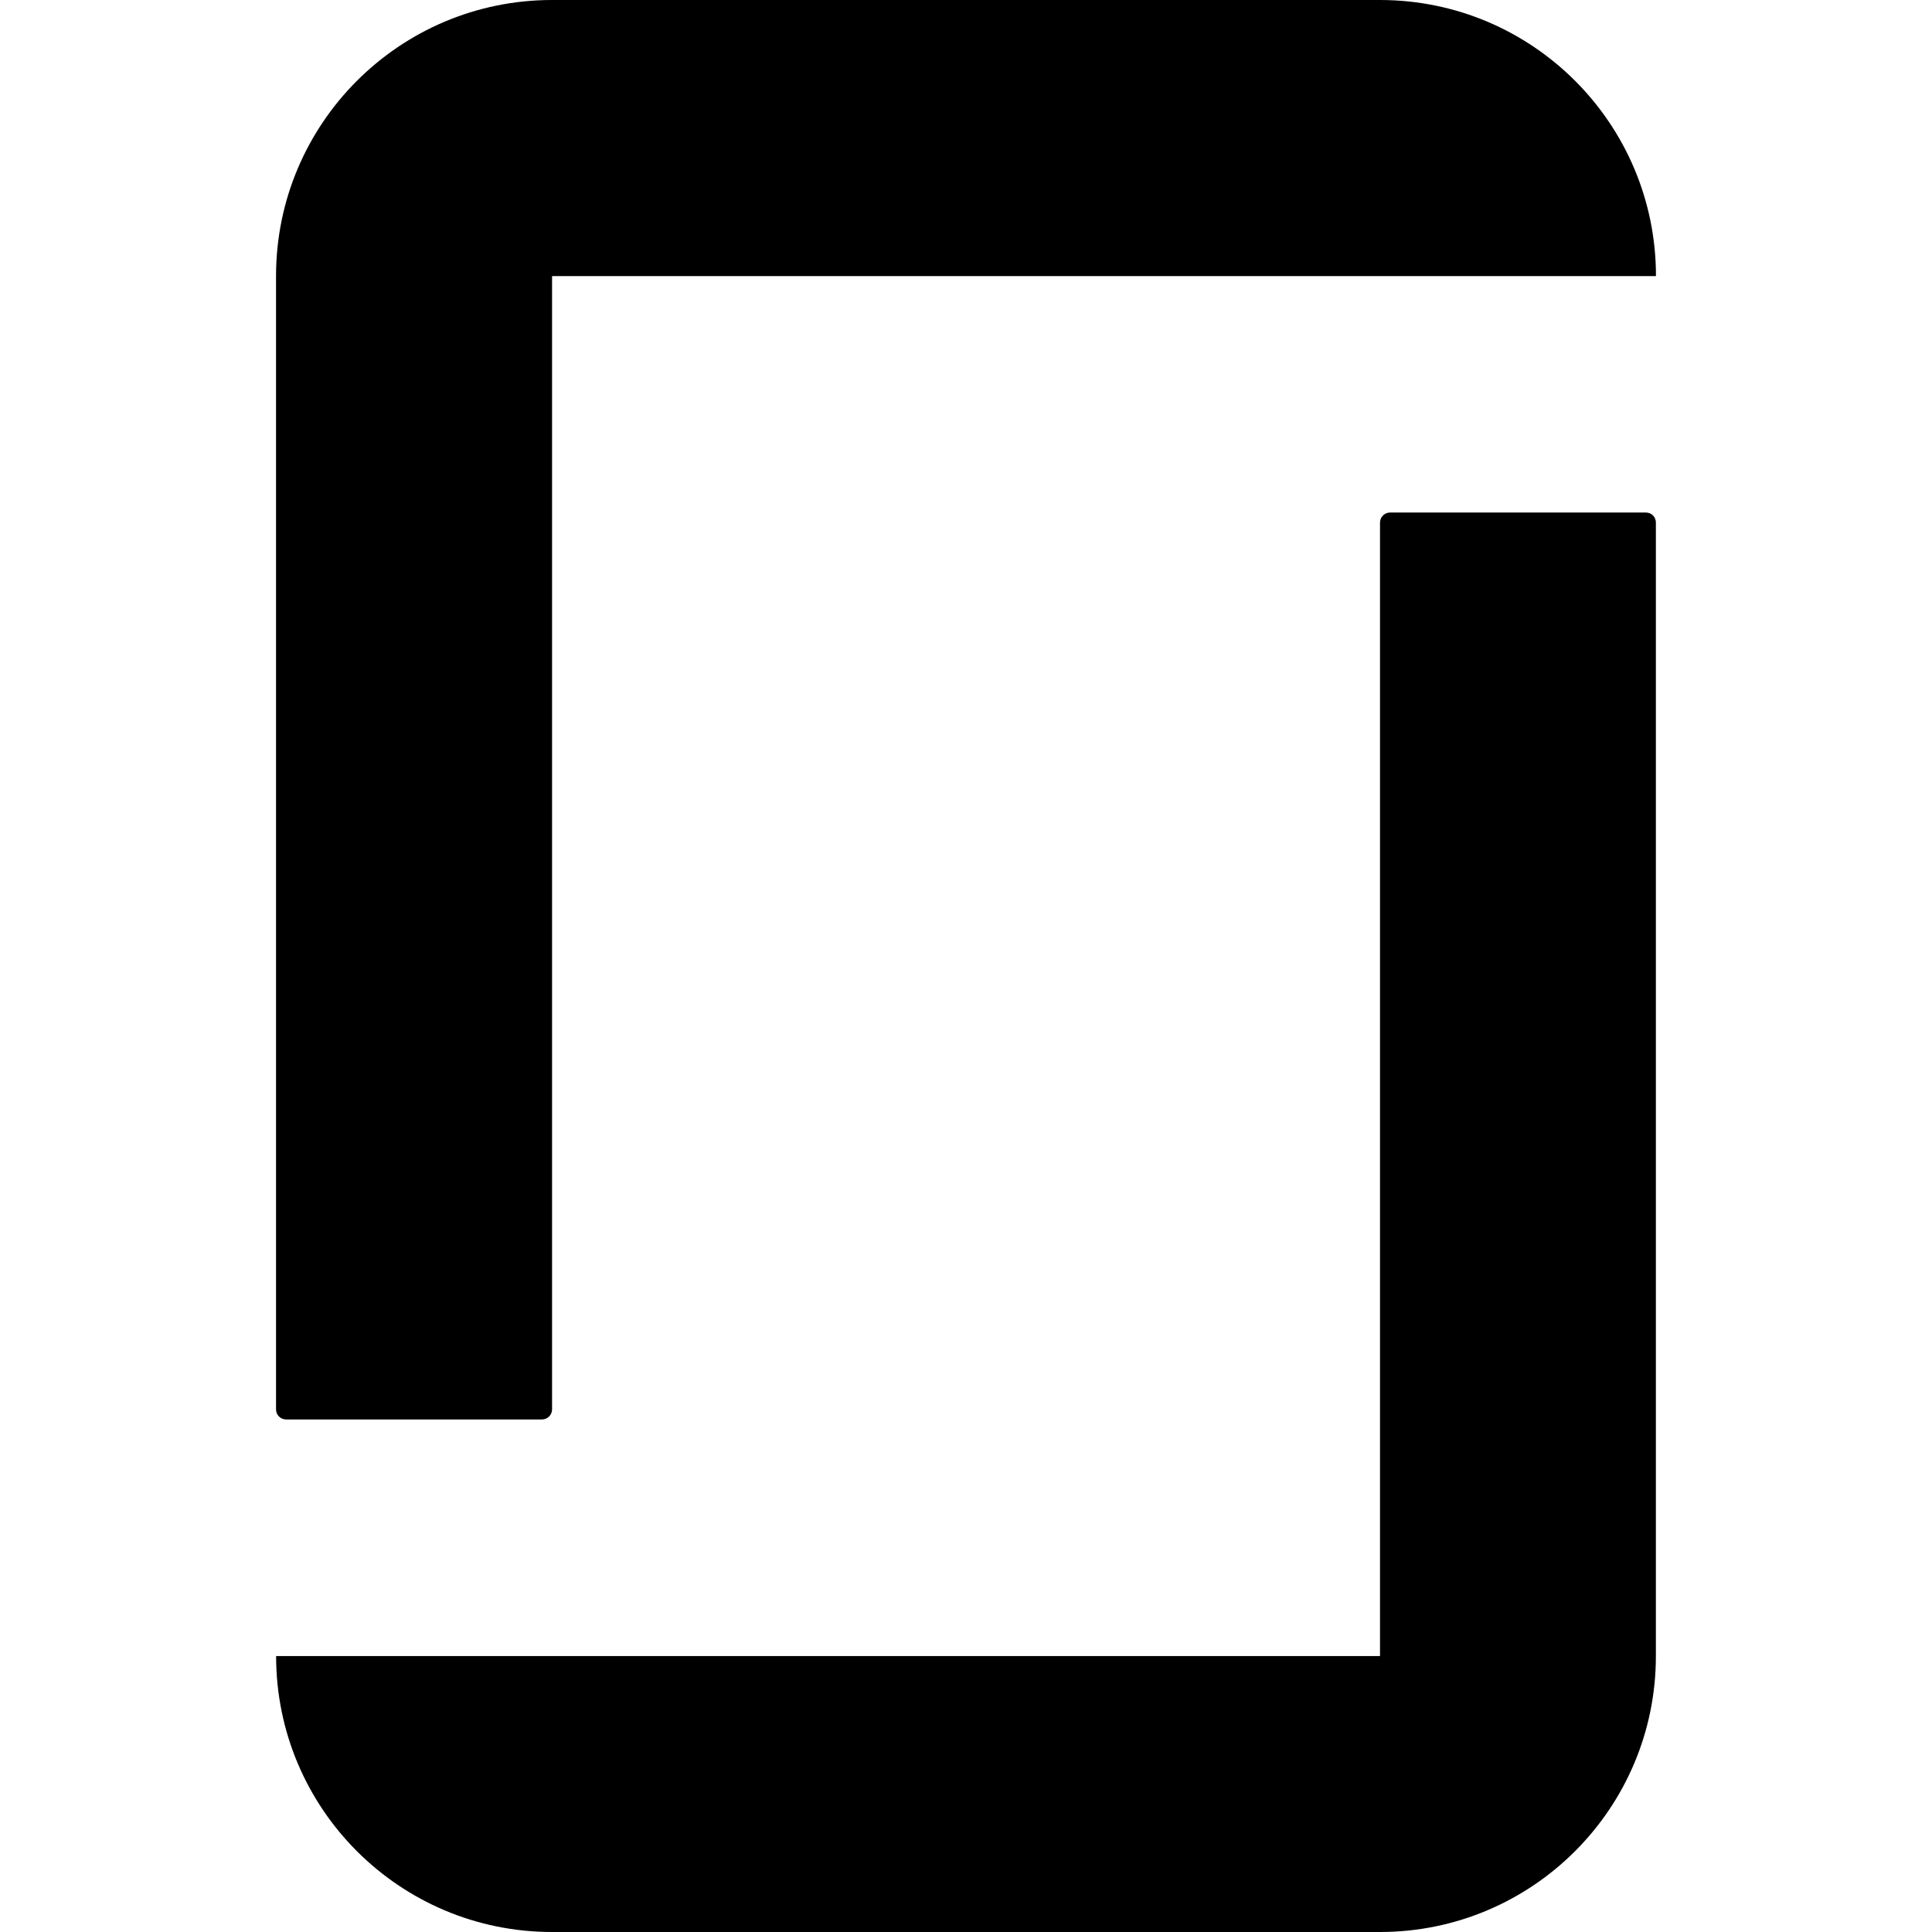
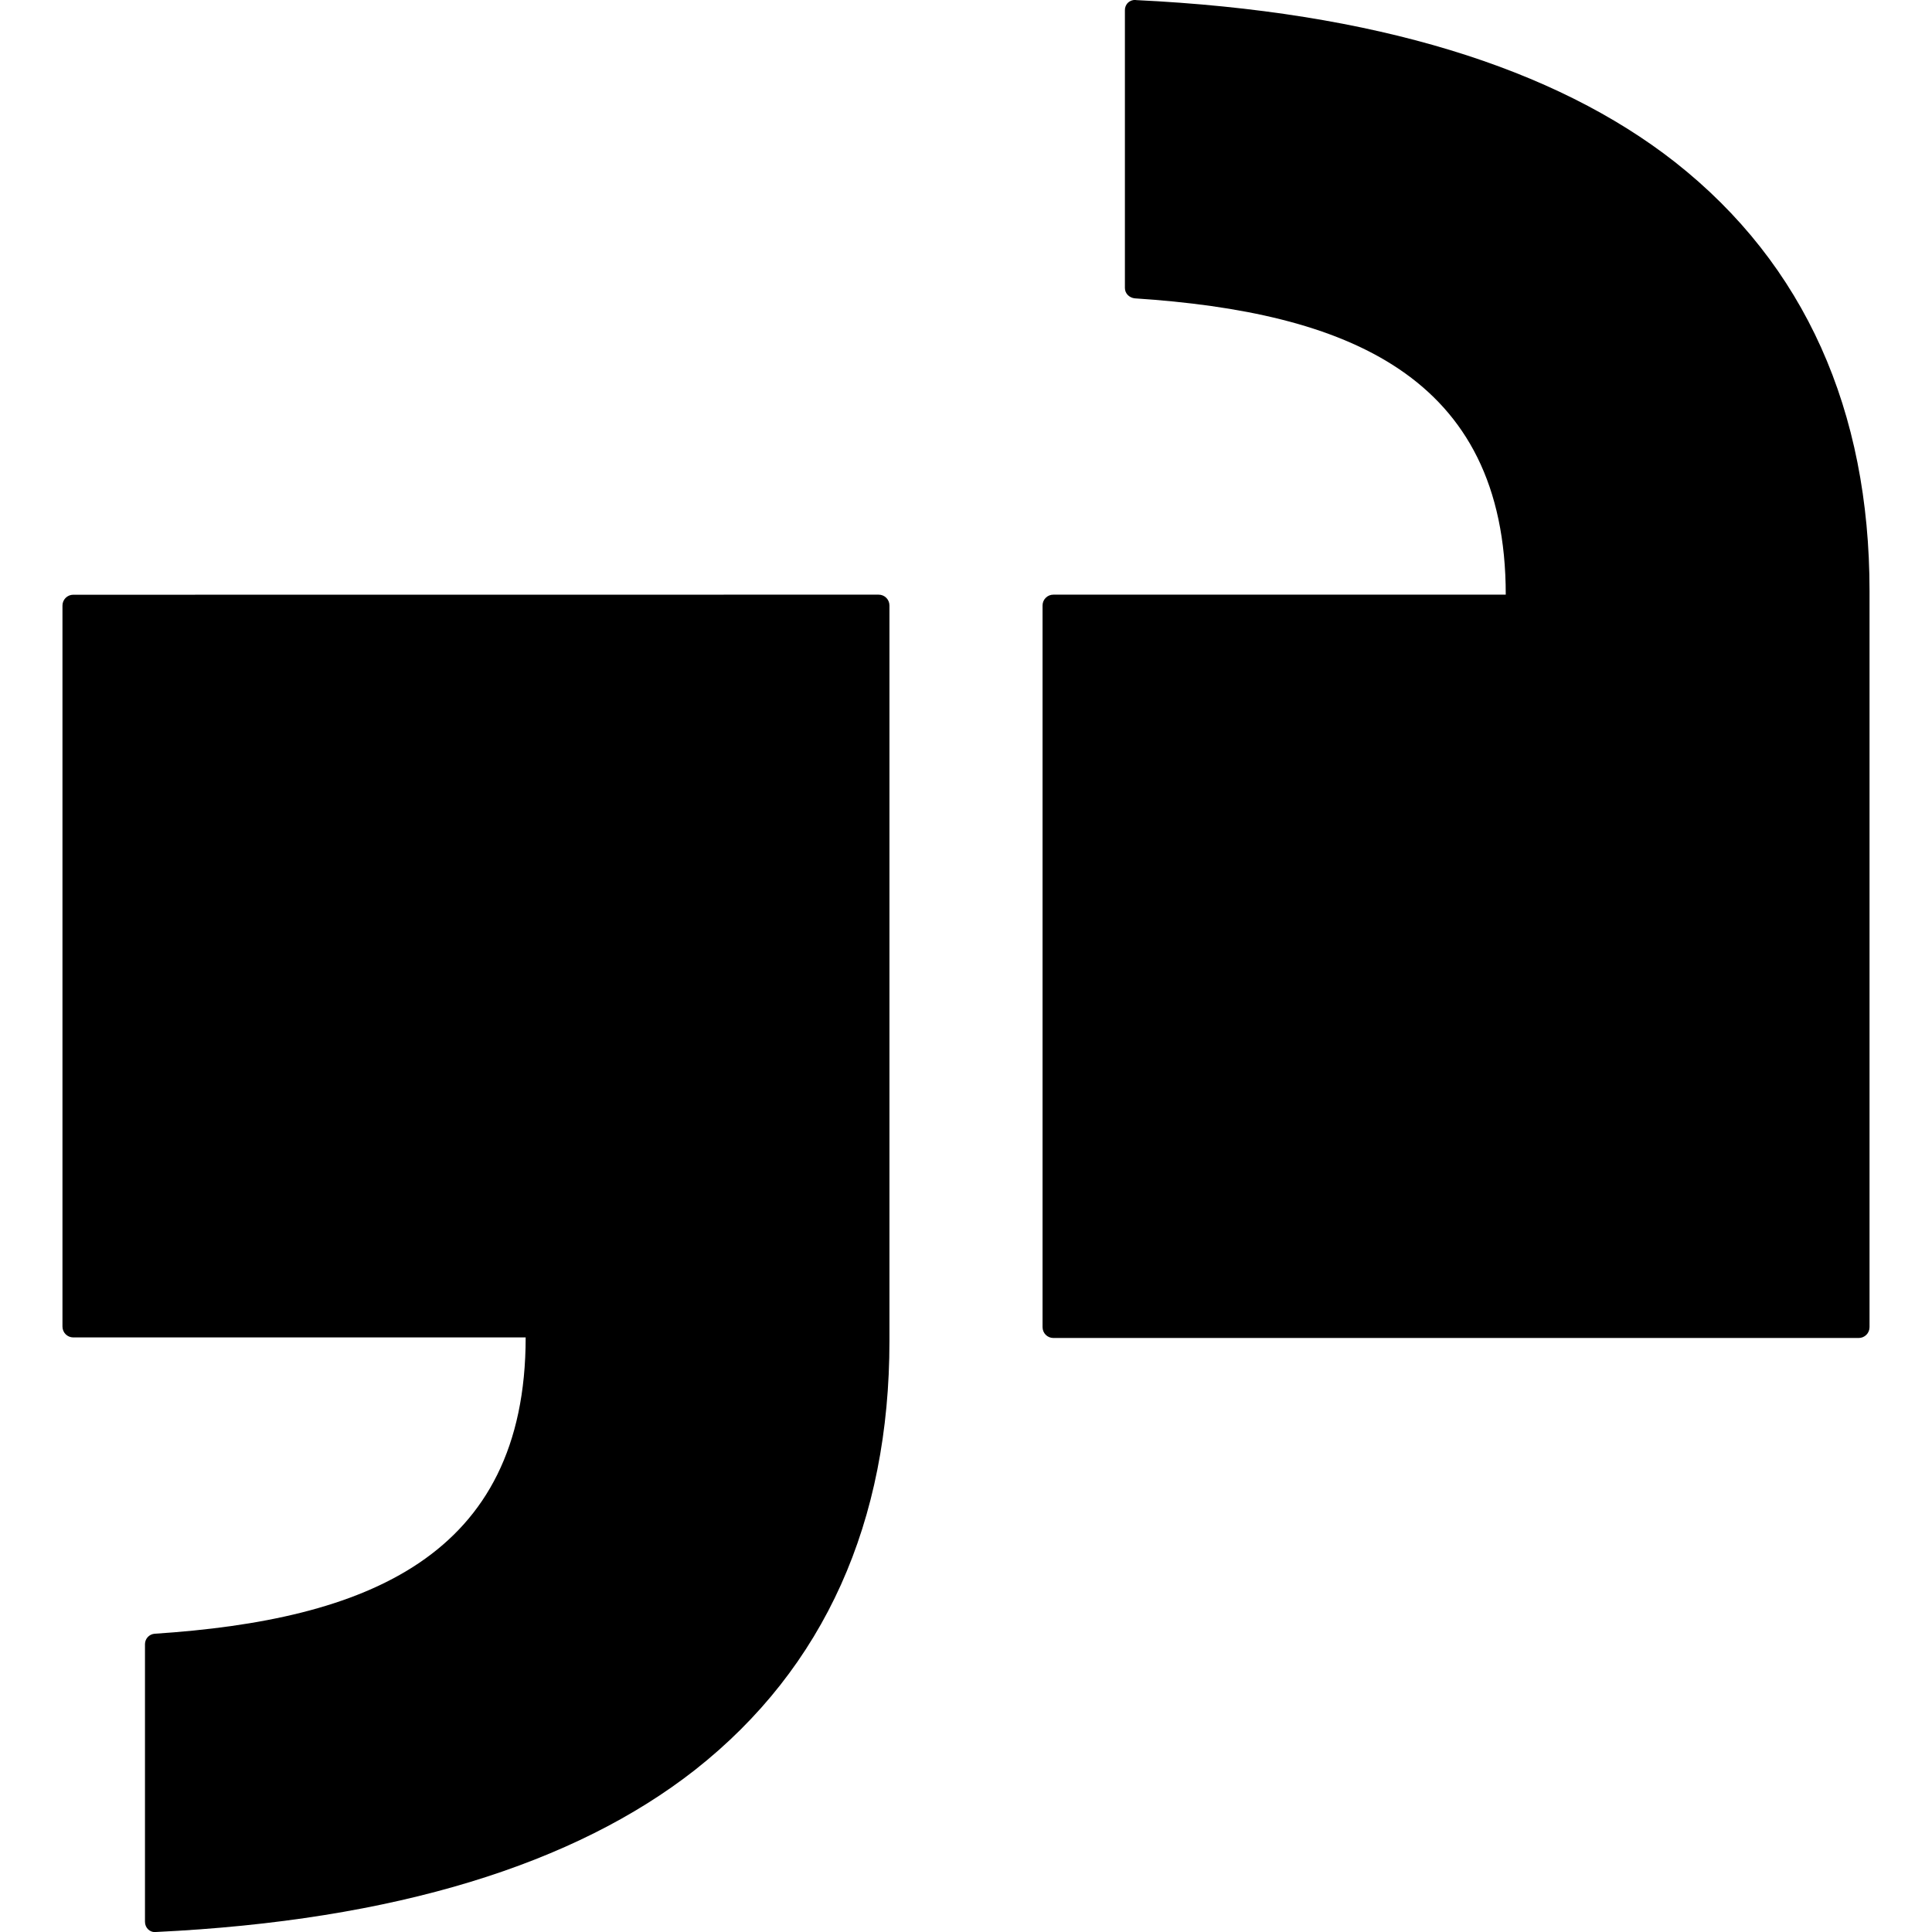
<svg xmlns="http://www.w3.org/2000/svg" viewBox="0 0 24 24">
-   <path d="M17.144 20.572H3.43A3.427 3.427 0 0 0 6.856 24h10.286a3.428 3.428 0 0 0 3.428-3.428V6.492a.123.123 0 0 0-.124-.125h-3.18a.125.125 0 0 0-.123.126v14.08zm0-20.572a3.429 3.429 0 0 1 3.427 3.43H6.858v14.078a.126.126 0 0 1-.125.125H3.554a.125.125 0 0 1-.125-.125V3.428A3.429 3.429 0 0 1 6.856 0h10.287" />
+   <path d="M14.11 0a.124.124 0 0 0-.136.128v3.45c0 .068.054.12.121.128 2.62.172 4.61.95 4.61 3.681h-5.619a.134.134 0 0 0-.135.135v8.964c0 .075.06.135.135.135h10.003c.075 0 .135-.06.135-.135V7.342c0-2.237-.8-4.056-2.416-5.328C19.32.847 17.088.143 14.11.001ZM.91 7.388a.134.134 0 0 0-.134.135v8.956c0 .075.06.135.135.135H6.53c0 2.731-1.99 3.51-4.61 3.681a.13.13 0 0 0-.119.127v3.451c0 .075.06.135.135.127 2.978-.142 5.208-.846 6.697-2.013 1.616-1.272 2.416-3.09 2.416-5.328V7.522a.134.134 0 0 0-.135-.135z" />
</svg>
